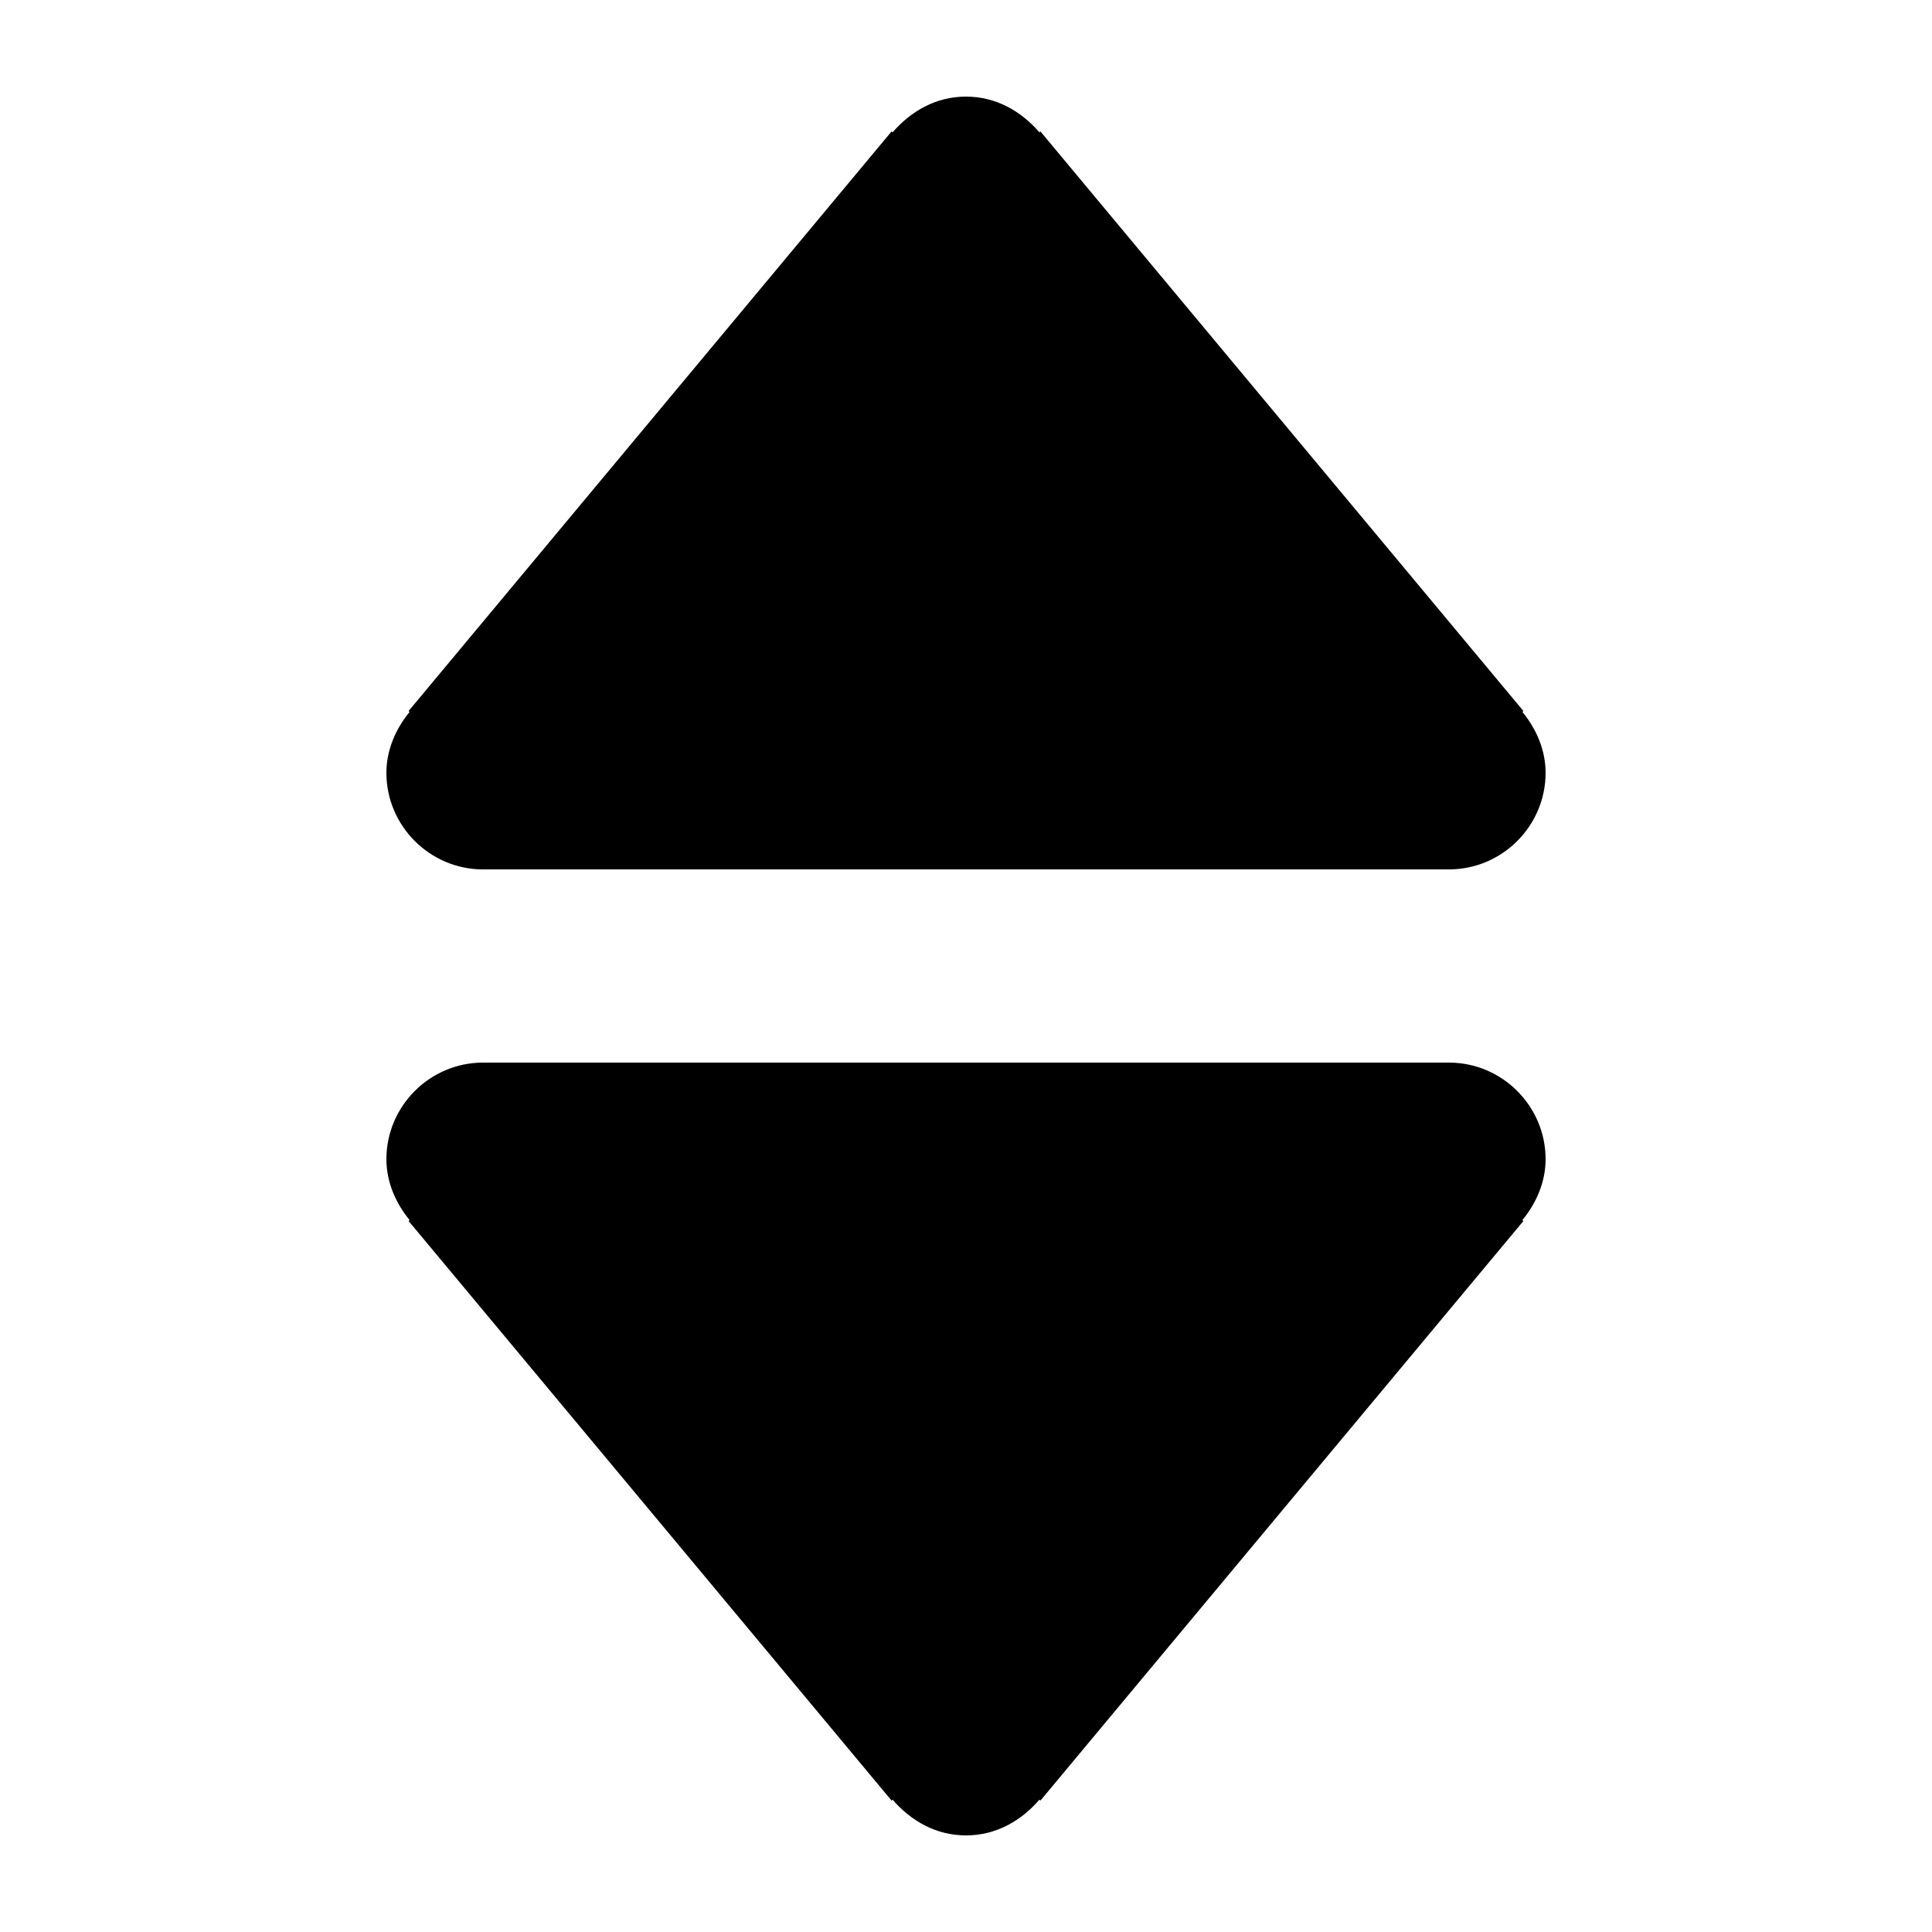
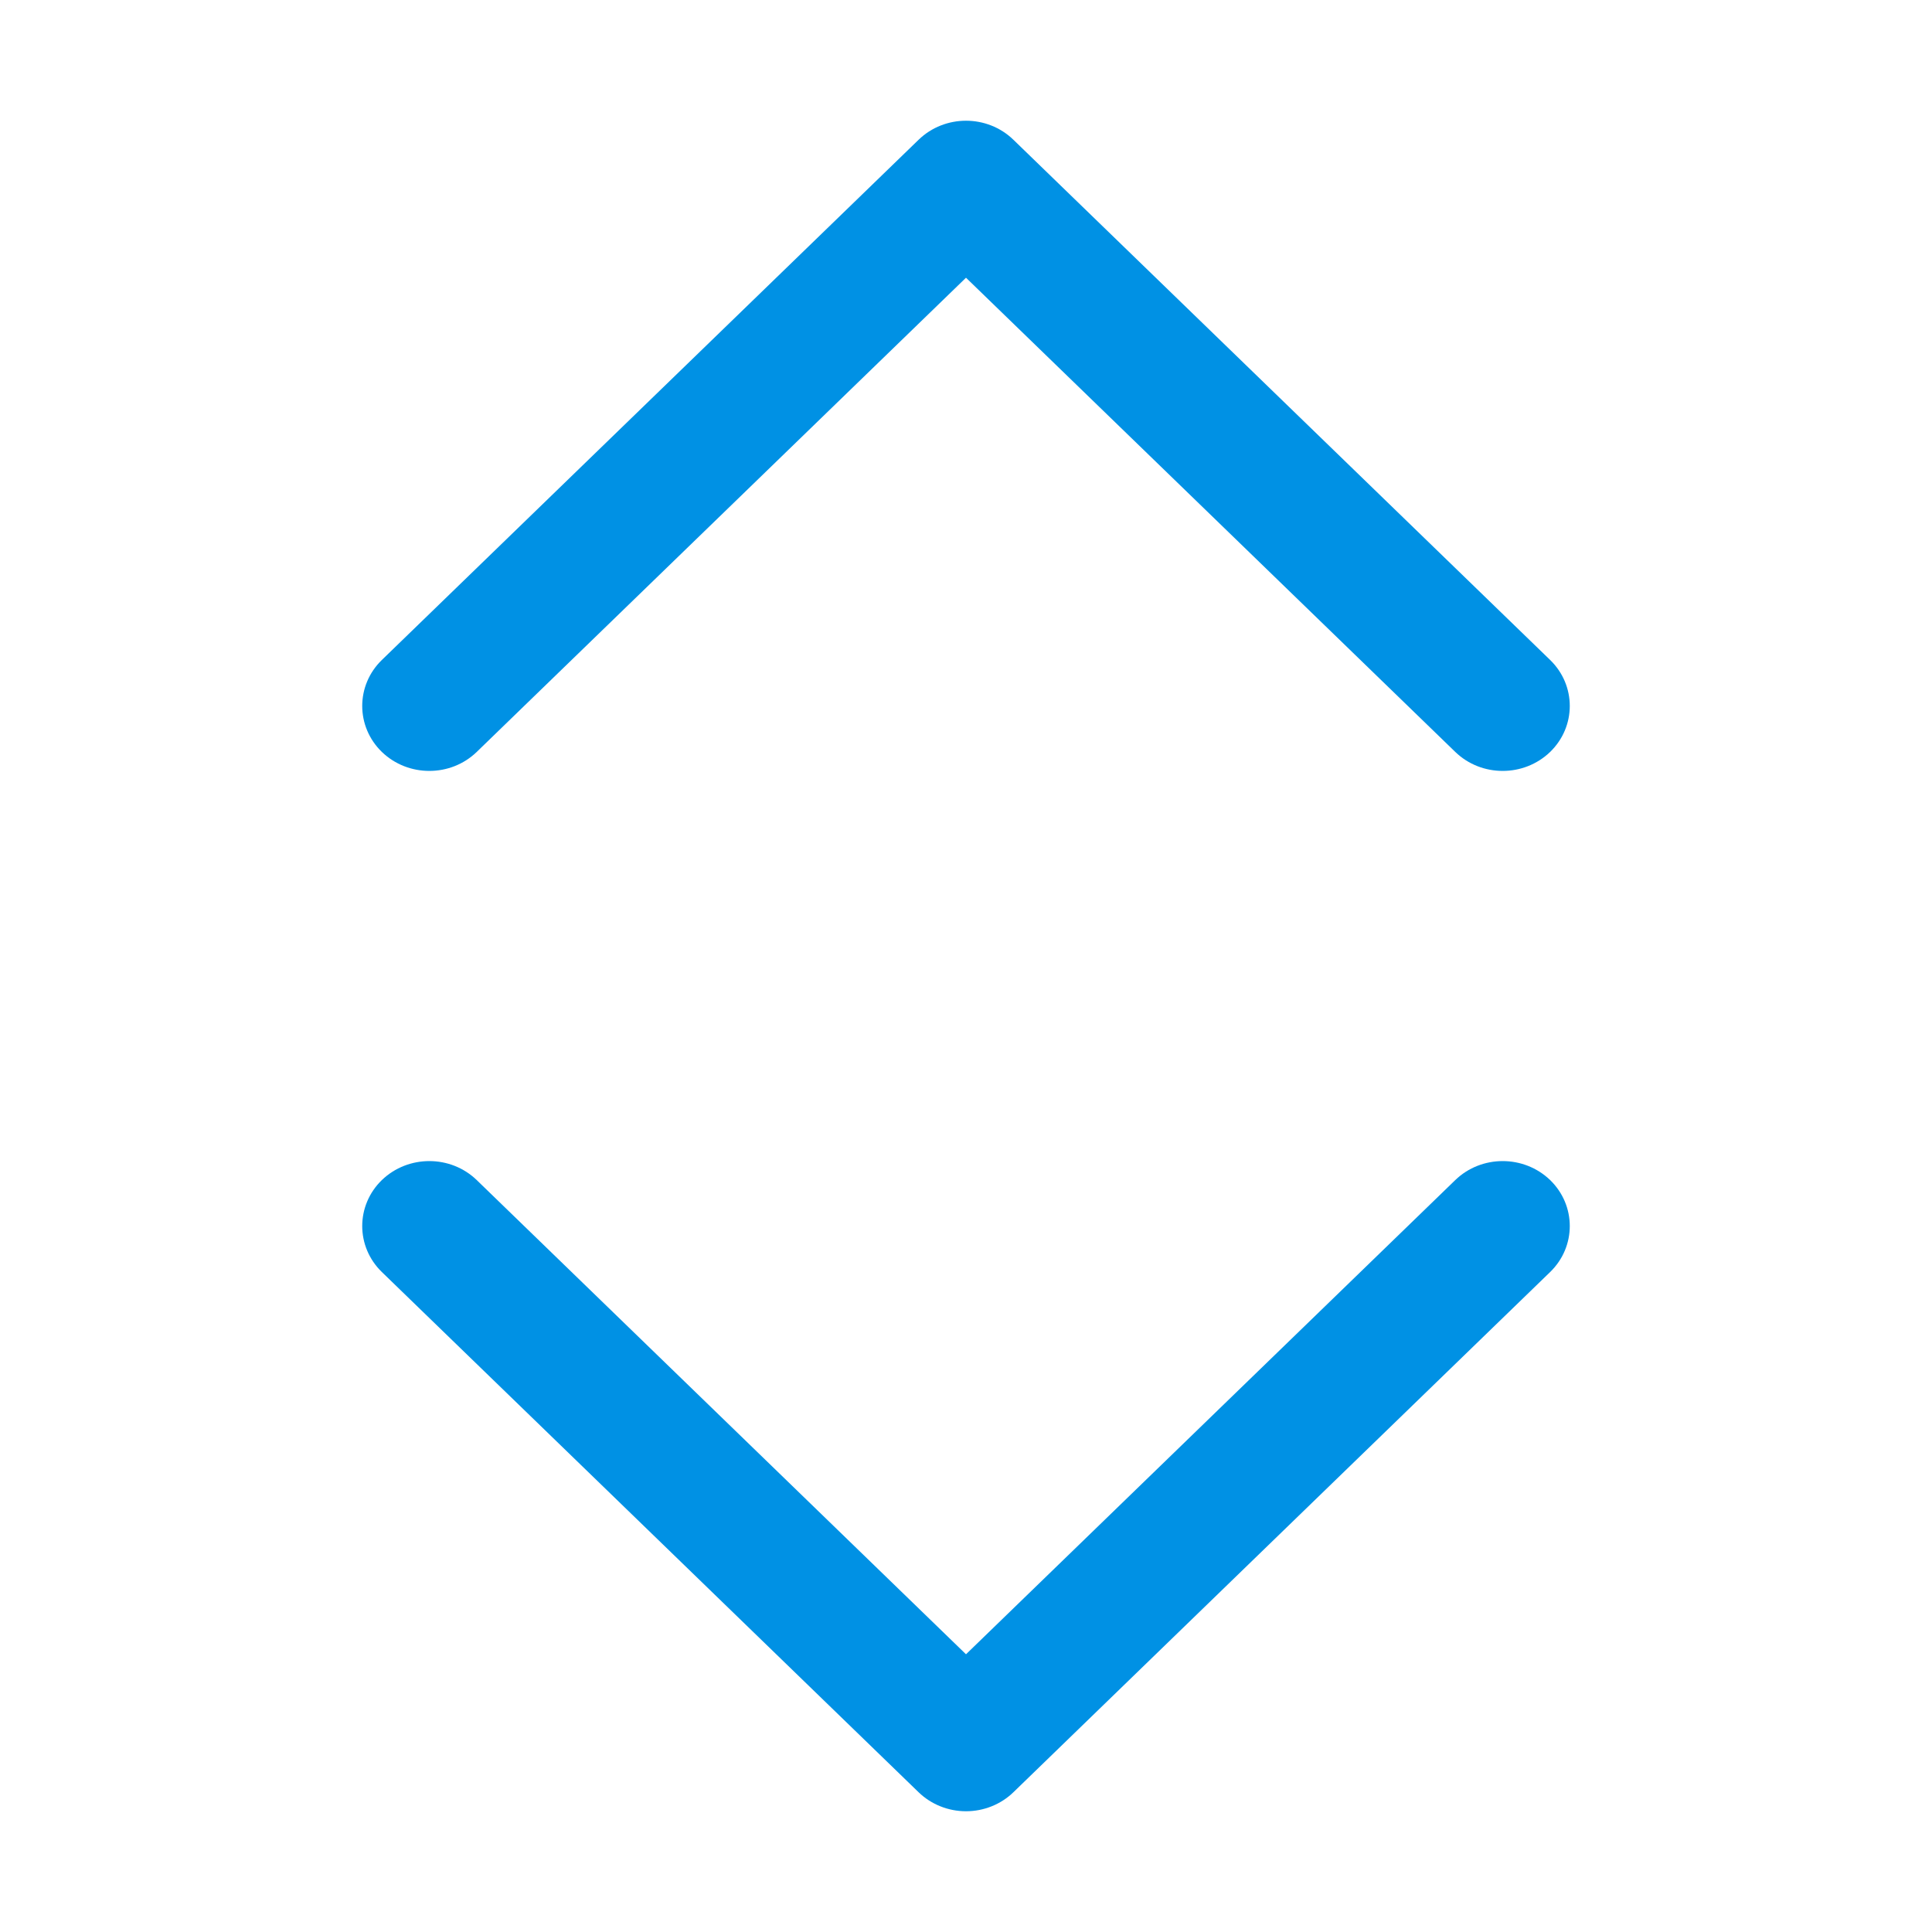
- <svg xmlns="http://www.w3.org/2000/svg" version="1.1" id="Layer_1" x="0px" y="0px" viewBox="0 0 20 20" enable-background="new 0 0 20 20" xml:space="preserve">
-   <g id="double_caret_vertical_1_">
-     <g>
-       <path fill-rule="evenodd" clip-rule="evenodd" d="M5,9h10c0.55,0,1-0.45,1-1c0-0.24-0.1-0.46-0.24-0.63l0.01-0.01l-5-6l-0.01,0.01    C10.57,1.15,10.31,1,10,1S9.43,1.15,9.24,1.37L9.23,1.36l-5,6l0.01,0.01C4.1,7.54,4,7.76,4,8C4,8.55,4.45,9,5,9z M15,11H5    c-0.55,0-1,0.45-1,1c0,0.24,0.1,0.46,0.24,0.63l-0.01,0.01l5,6l0.01-0.01C9.43,18.85,9.69,19,10,19s0.57-0.15,0.76-0.37l0.01,0.01    l5-6l-0.01-0.01C15.9,12.46,16,12.24,16,12C16,11.45,15.55,11,15,11z" />
-     </g>
-   </g>
+ <svg xmlns="http://www.w3.org/2000/svg" width="20" height="20" viewBox="0 0 20 20" fill="none">
+   <path fill-rule="evenodd" clip-rule="evenodd" d="M9.509 1.447C9.78 1.184 10.22 1.184 10.491 1.447L16.047 6.832C16.318 7.095 16.318 7.521 16.047 7.784C15.775 8.046 15.336 8.046 15.065 7.784L10 2.875L4.935 7.784C4.664 8.046 4.225 8.046 3.953 7.784C3.682 7.521 3.682 7.095 3.953 6.832L9.509 1.447ZM3.953 12.216C4.225 11.954 4.664 11.954 4.935 12.216L10 17.125L15.065 12.216C15.336 11.954 15.775 11.954 16.047 12.216C16.318 12.479 16.318 12.905 16.047 13.168L10.491 18.553C10.361 18.679 10.184 18.75 10 18.75C9.816 18.75 9.639 18.679 9.509 18.553L3.953 13.168C3.682 12.905 3.682 12.479 3.953 12.216Z" fill="#0091E4" />
</svg>
